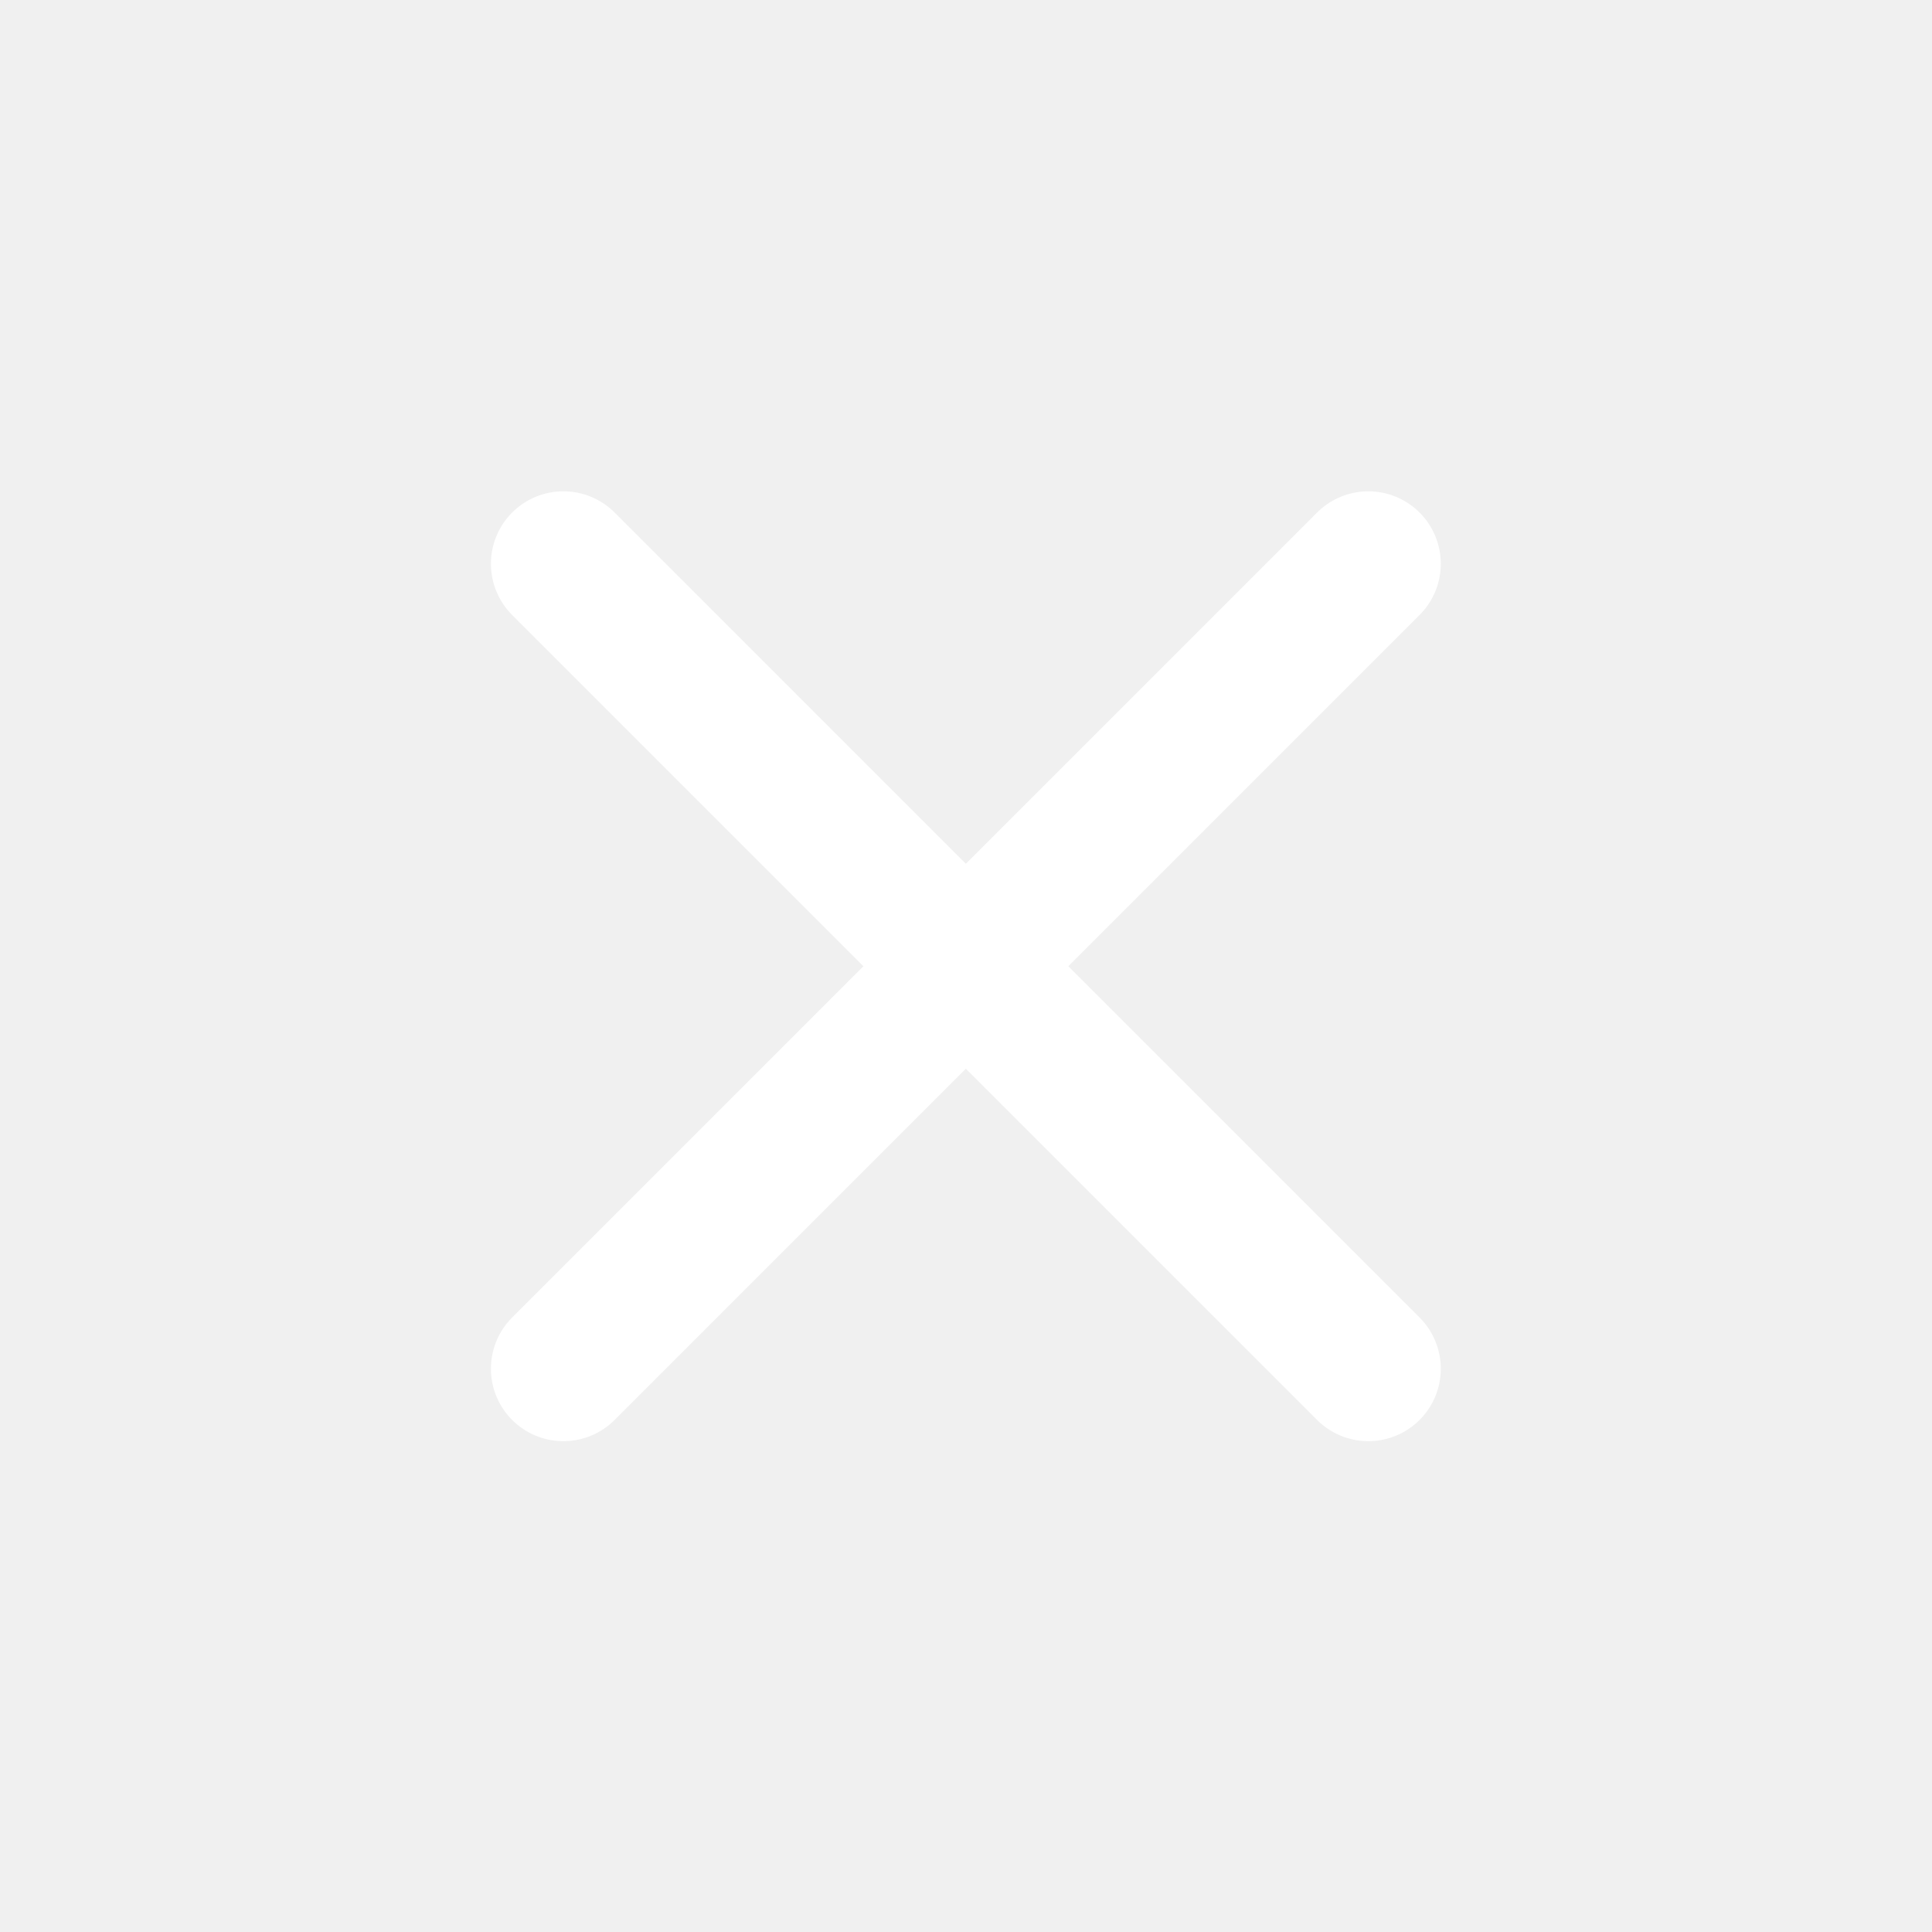
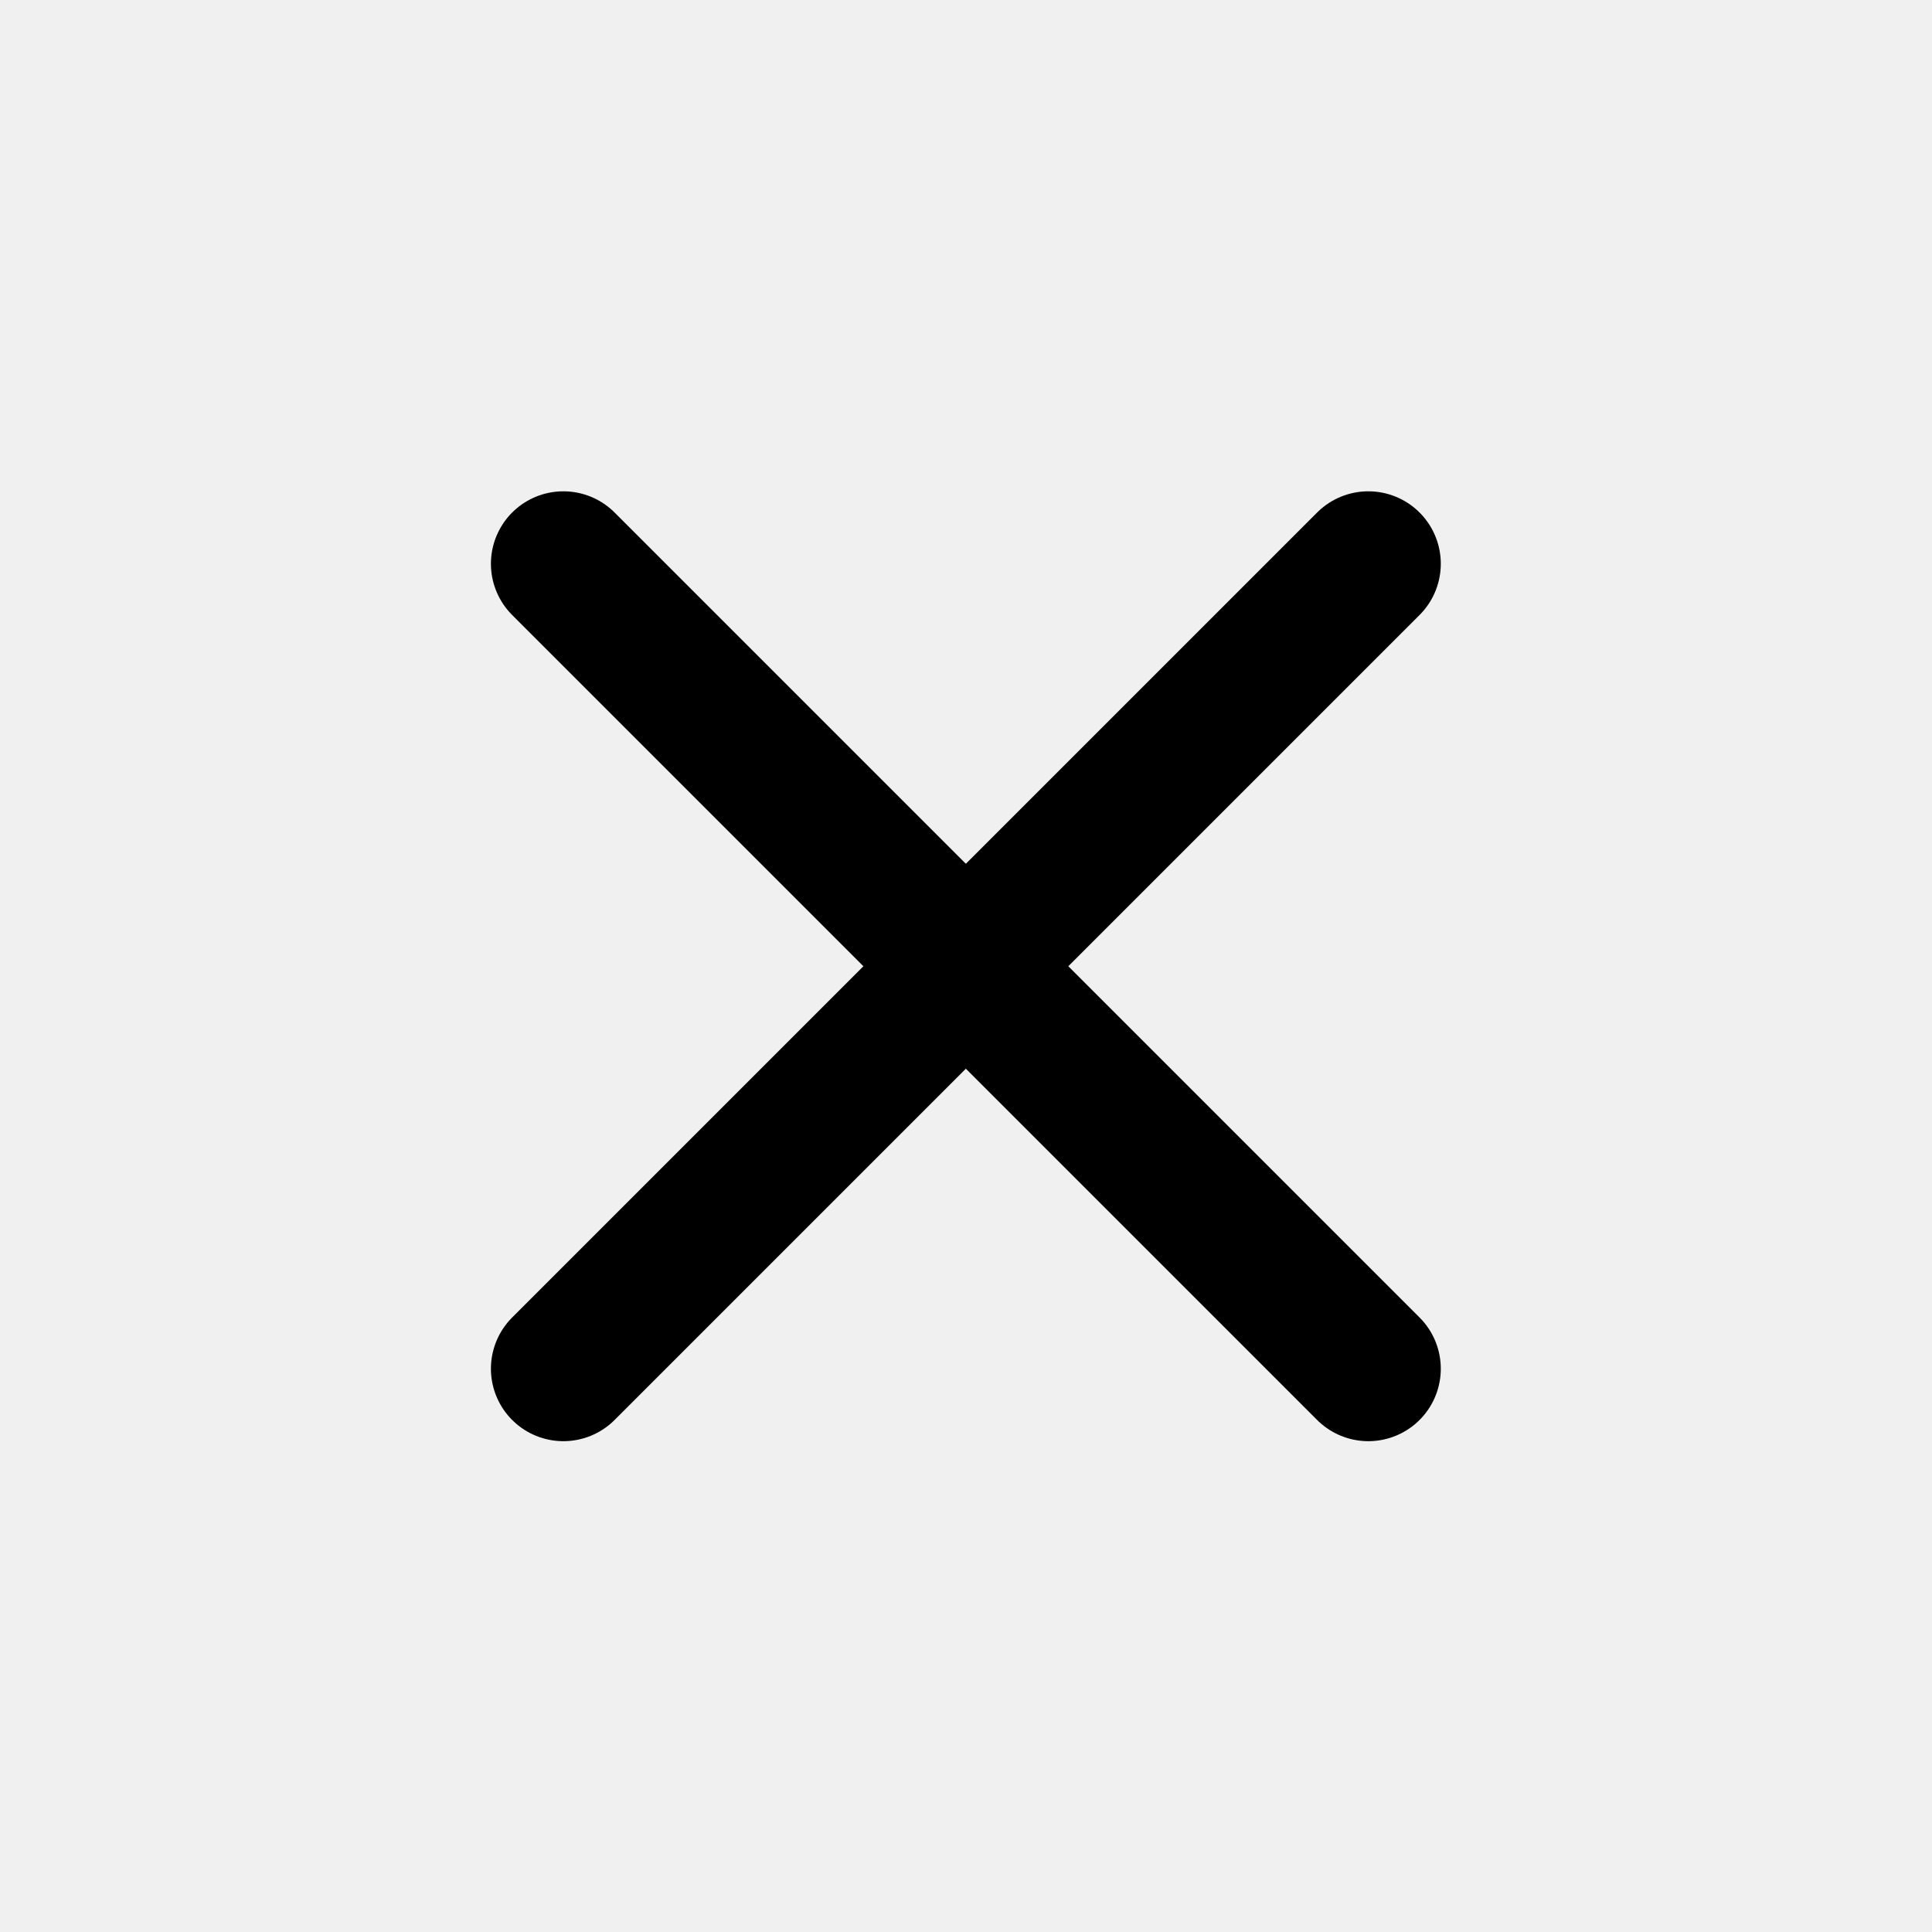
<svg xmlns="http://www.w3.org/2000/svg" width="20" height="20" viewBox="0 0 20 20" fill="none">
-   <path d="M5.832 5.836L14.165 14.169" stroke="white" stroke-width="1.5" stroke-linecap="round" stroke-linejoin="round" />
-   <path d="M5.832 14.169L14.165 5.836" stroke="white" stroke-width="1.5" stroke-linecap="round" stroke-linejoin="round" />
+   <path d="M5.832 5.836L14.165 14.169" stroke="currentColor" stroke-width="1.5" stroke-linecap="round" stroke-linejoin="round" />
+   <path d="M5.832 14.169L14.165 5.836" stroke="currentColor" stroke-width="1.5" stroke-linecap="round" stroke-linejoin="round" />
</svg>
